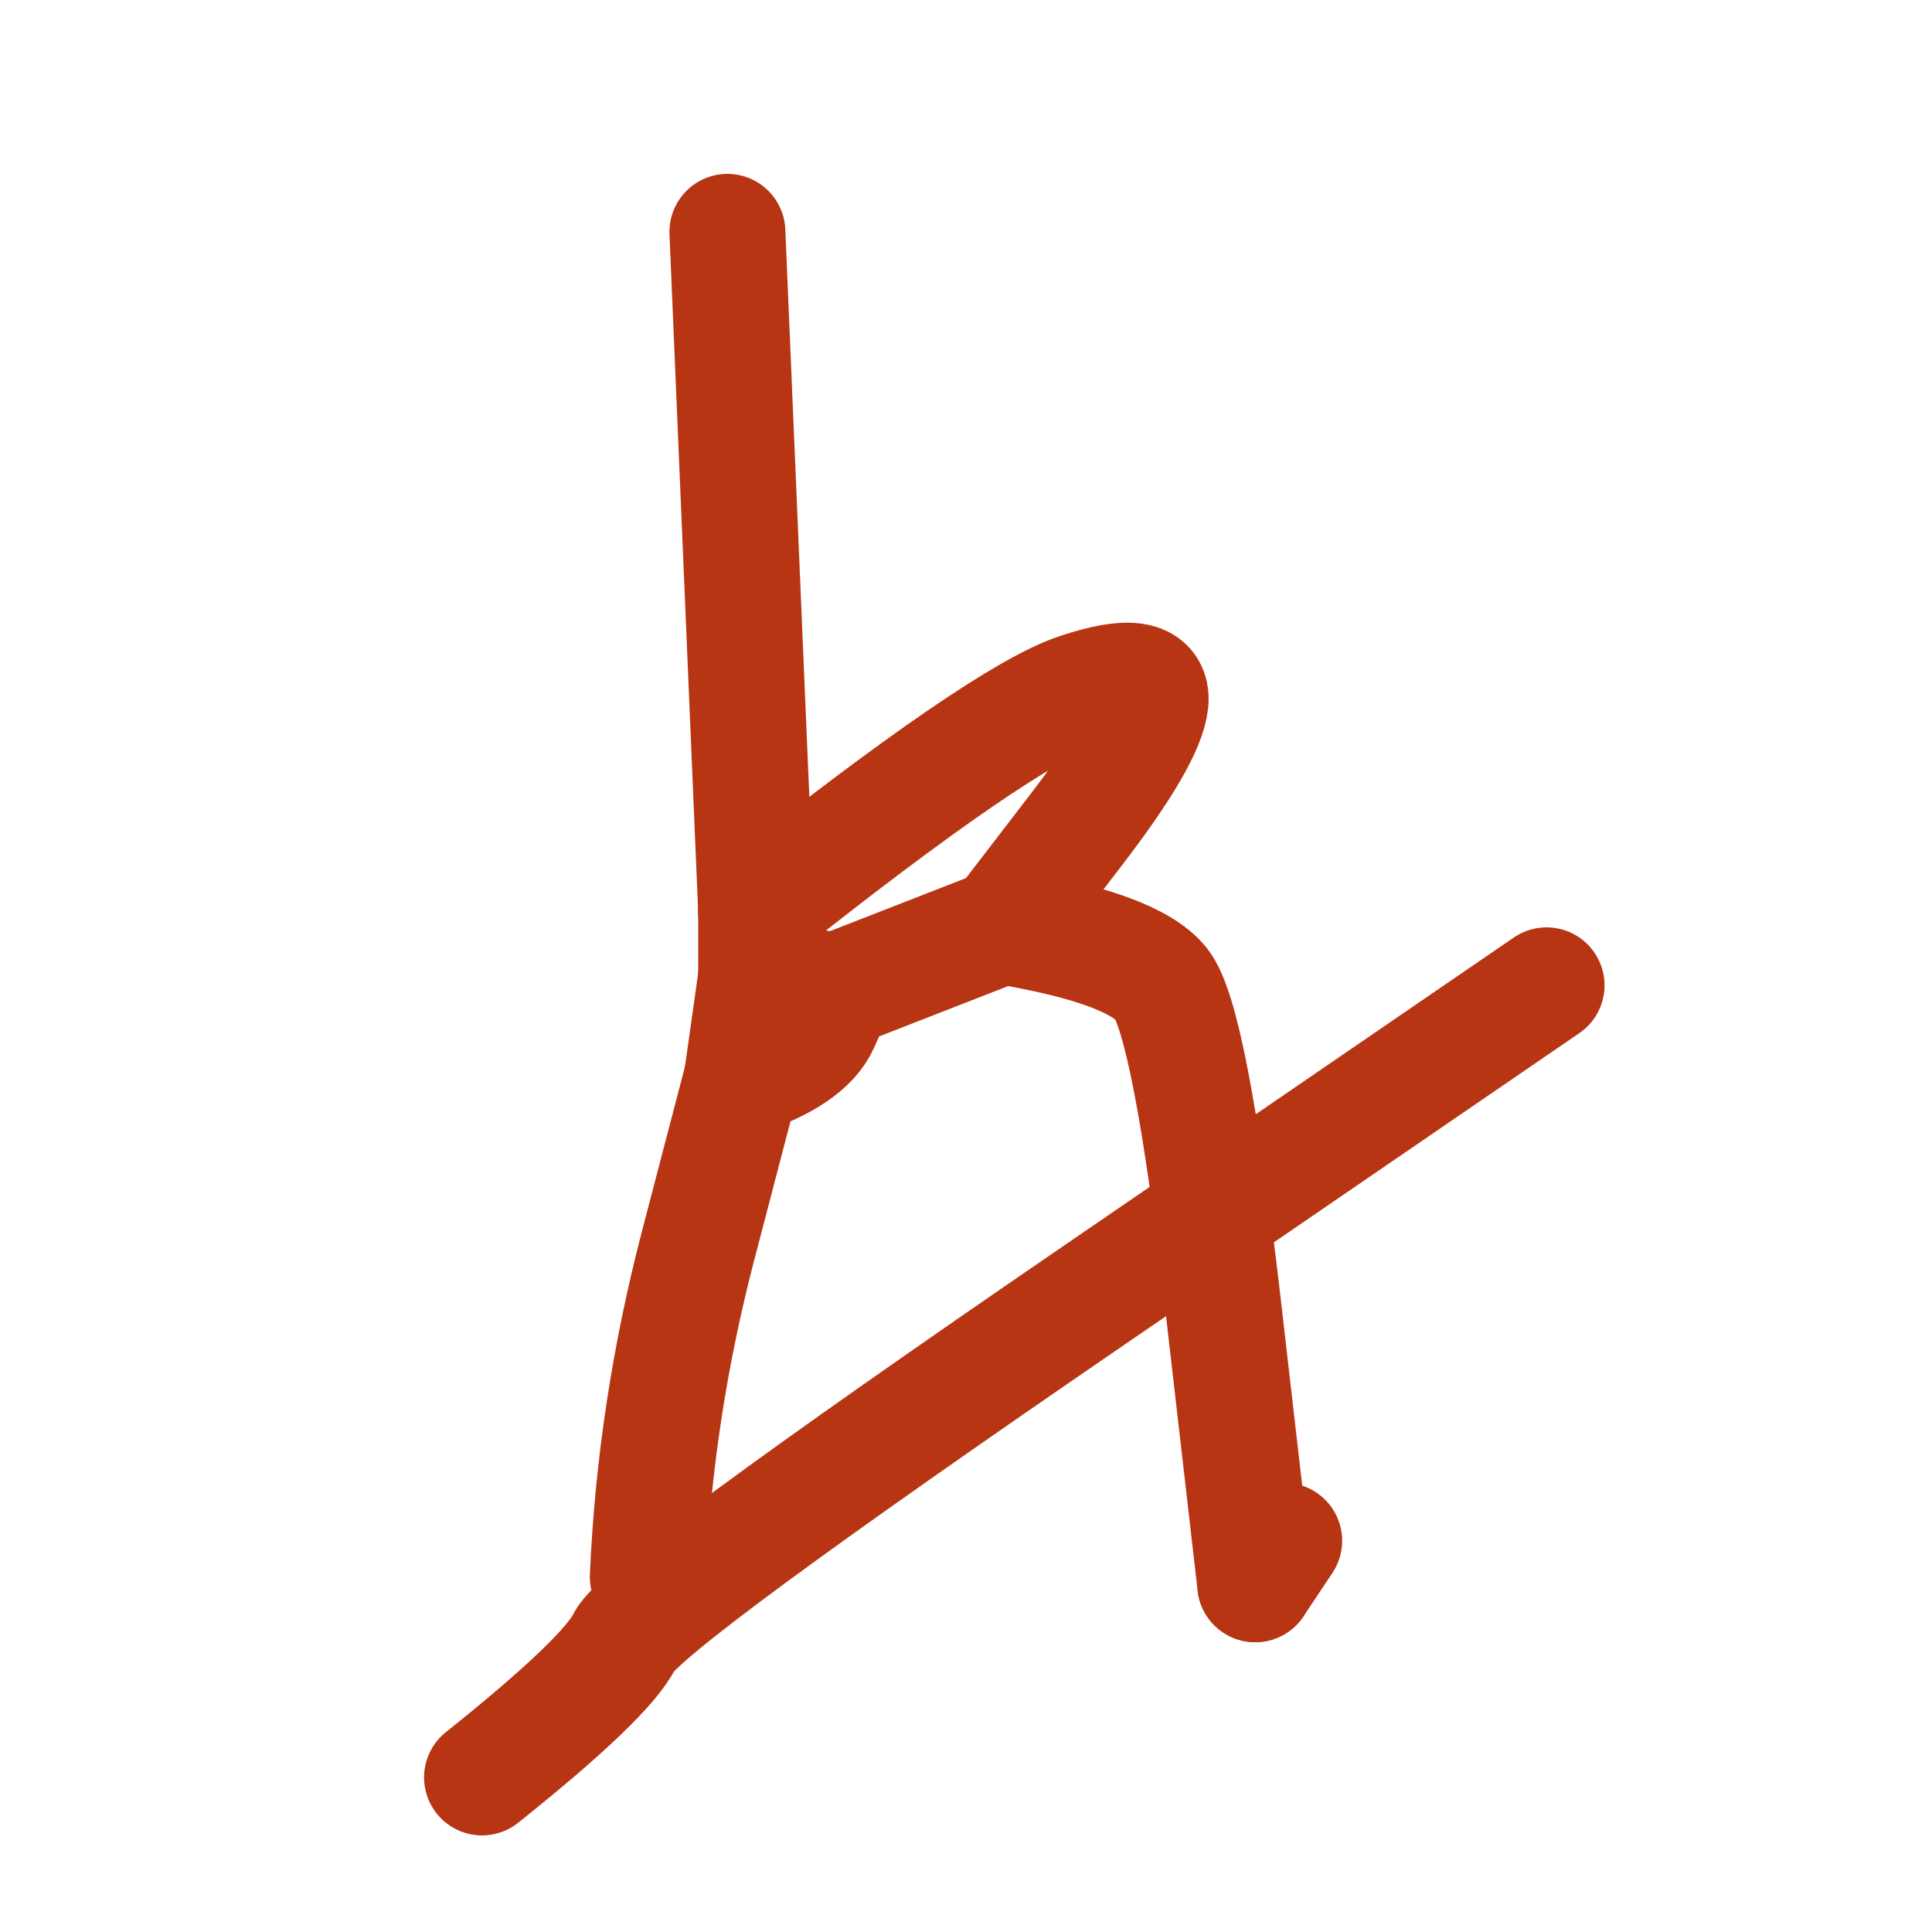
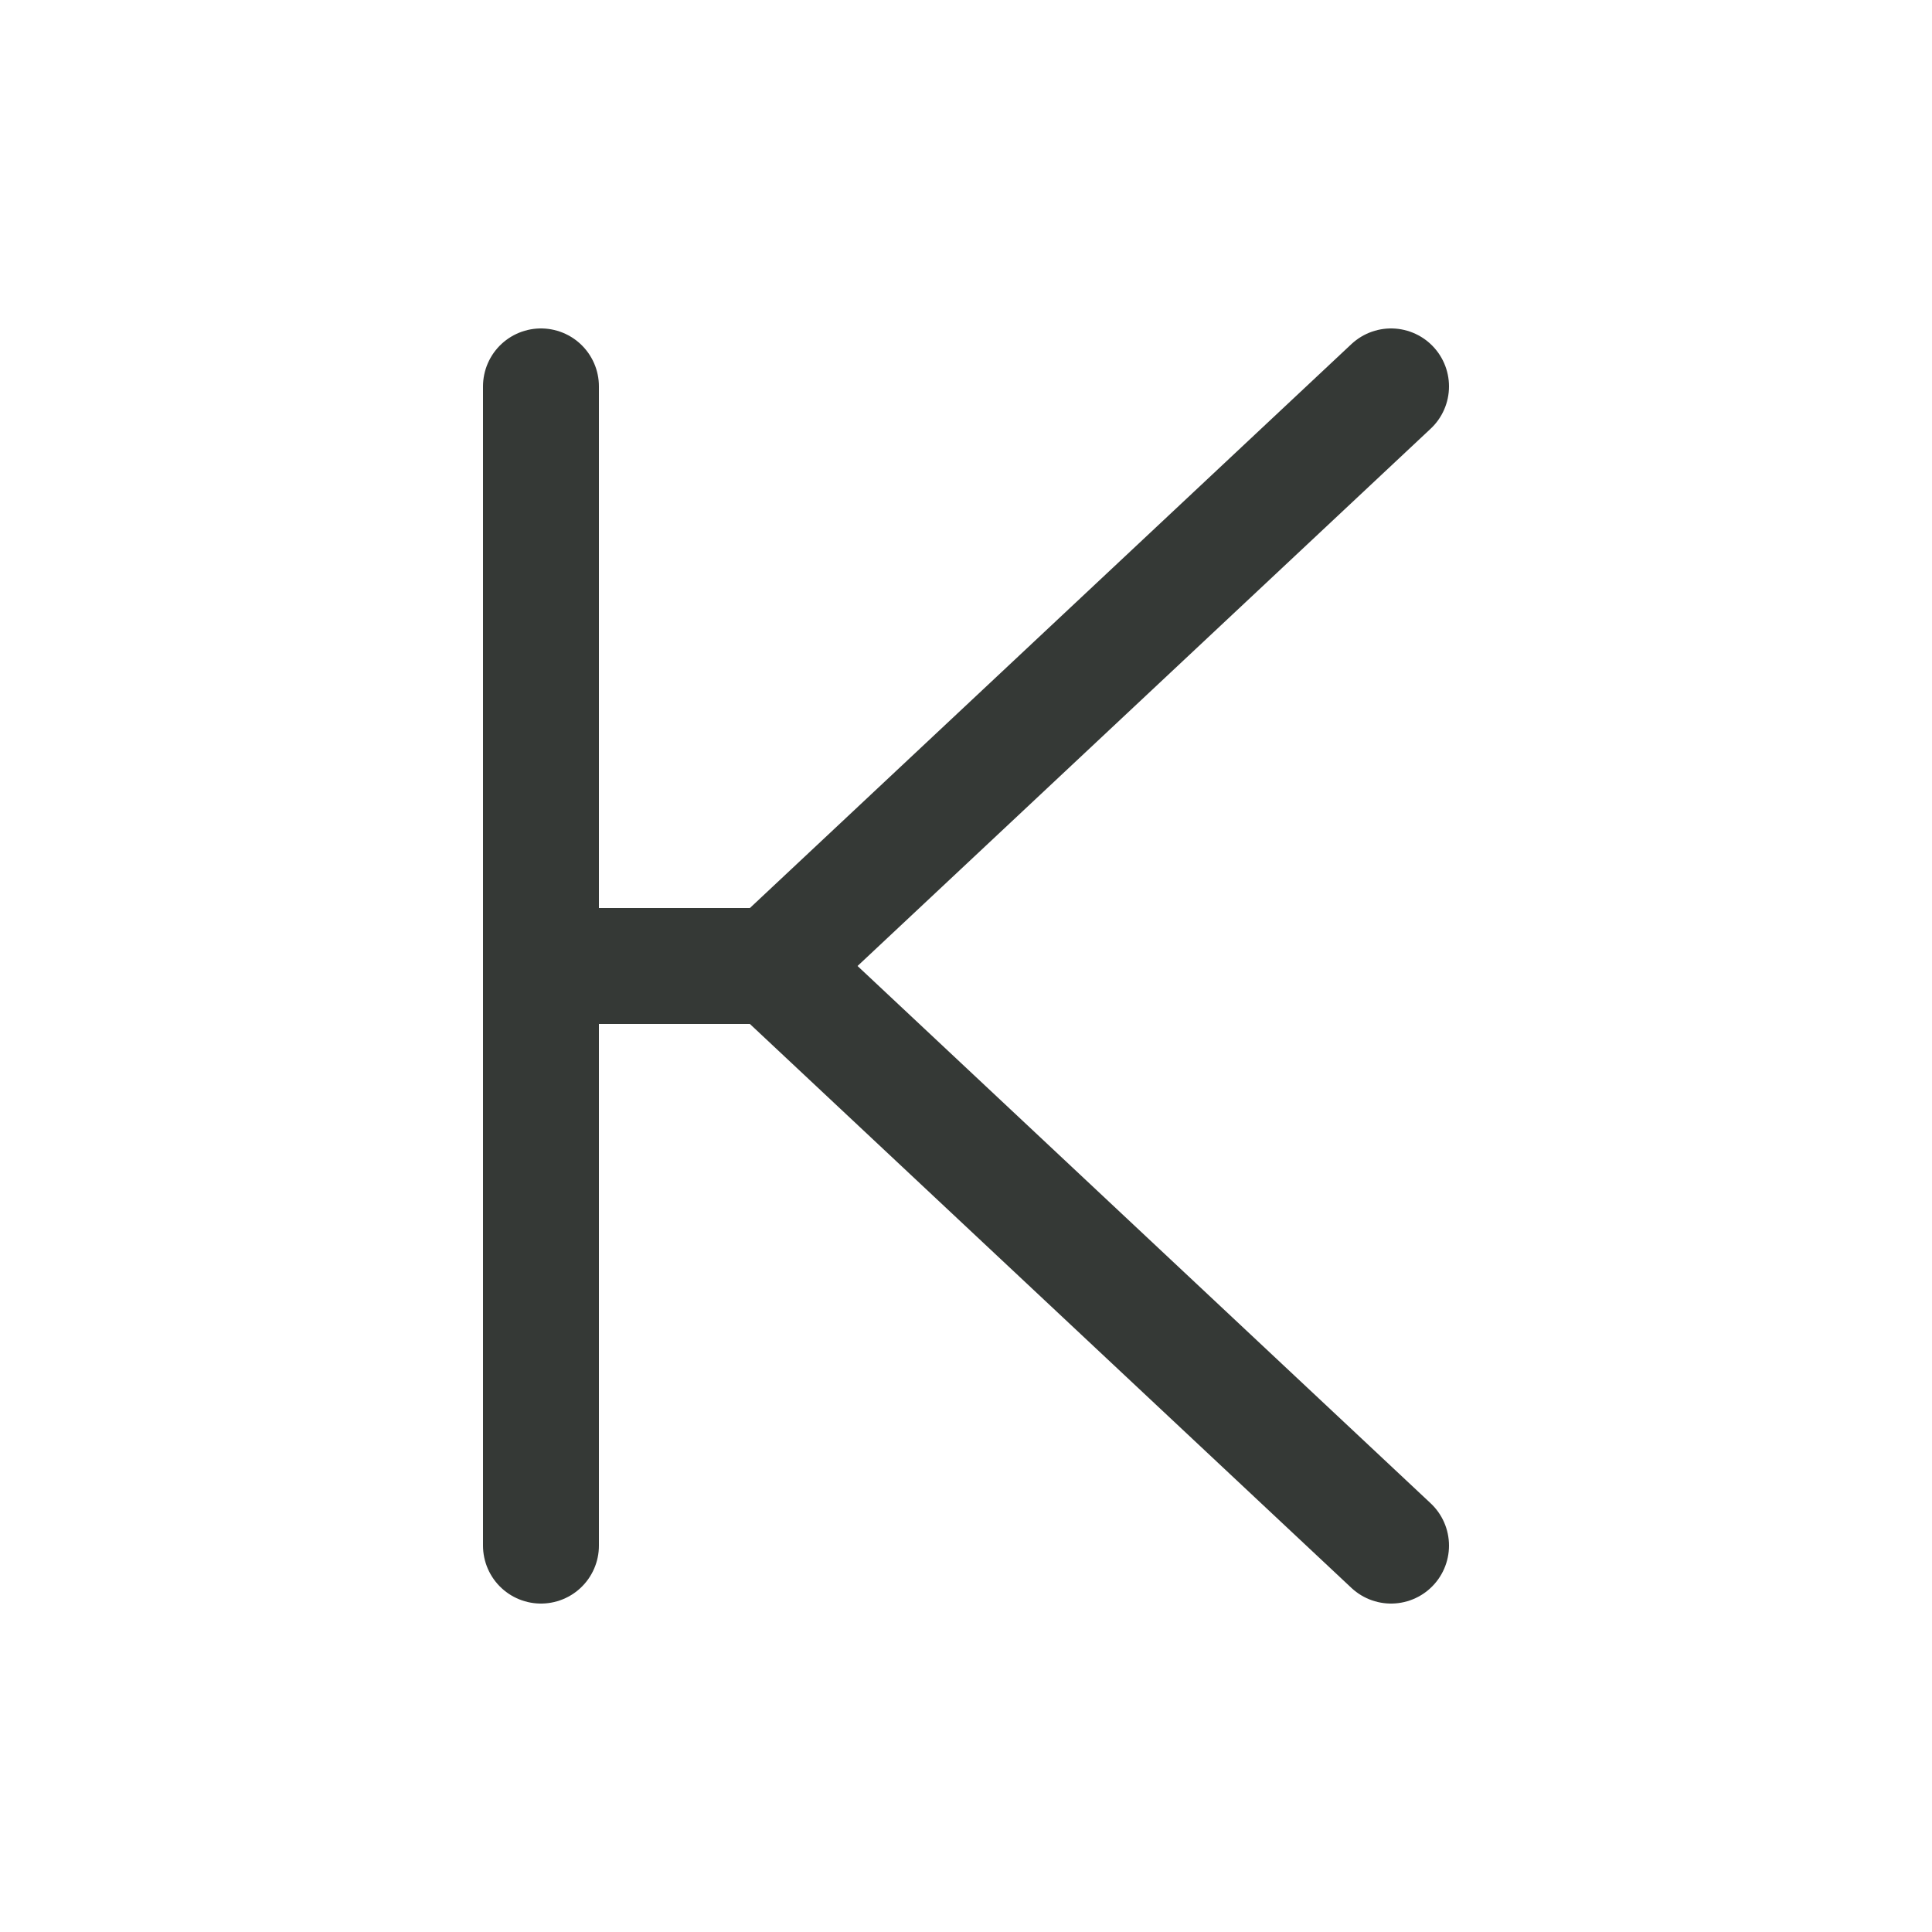
<svg xmlns="http://www.w3.org/2000/svg" viewBox="0 0 100 100" fill="none">
-   <g fill="none" stroke="currentColor" stroke-width="6" stroke-linecap="round" stroke-linejoin="round">
-     <path d="M33.53 81.63 Q33.90 73.02 36.15 64.41 L38.40 55.80" />
-     <path d="M37.65 12.00 L39.14 47.19" />
-     <path d="M38.40 55.80 L39.14 50.56" />
-     <path d="M38.40 55.80 Q41.76 54.67 42.51 52.99 L43.26 51.30" />
-     <path d="M39.14 47.19 L39.14 50.56" />
-     <path d="M39.14 47.19 Q51.87 37.08 55.80 35.77 Q59.73 34.46 59.55 36.33 Q59.36 38.20 55.61 43.07 L51.87 47.94" />
-     <path d="M39.14 50.56 L43.26 51.30" />
-     <path d="M43.26 51.30 L51.87 47.94" />
-     <path d="M51.87 47.94 Q58.61 49.06 60.11 50.93 Q61.60 52.80 63.29 67.40 L64.97 82.00" />
-     <path d="M64.97 82.00 L66.47 79.75" />
-     <path d="M24.95 92.00 Q31.36 86.88 32.32 84.95 Q33.28 83.03 56.66 67.02 L80.05 51.00" />
+   <g stroke="currentColor" stroke-width="6" stroke-linecap="round" stroke-linejoin="round">
+     <path d="M28 20V80" />
+     <path d="M72 20L40 50L72 80" />
+     <path d="M28 50H40" />
  </g>
-   <style>svg{color:#b73513}@media(prefers-color-scheme:dark){svg{color:#ffab83}}</style>
+   <style>svg{color:#353936}@media(prefers-color-scheme:dark){svg{color:#e9e9e5}}</style>
</svg>
